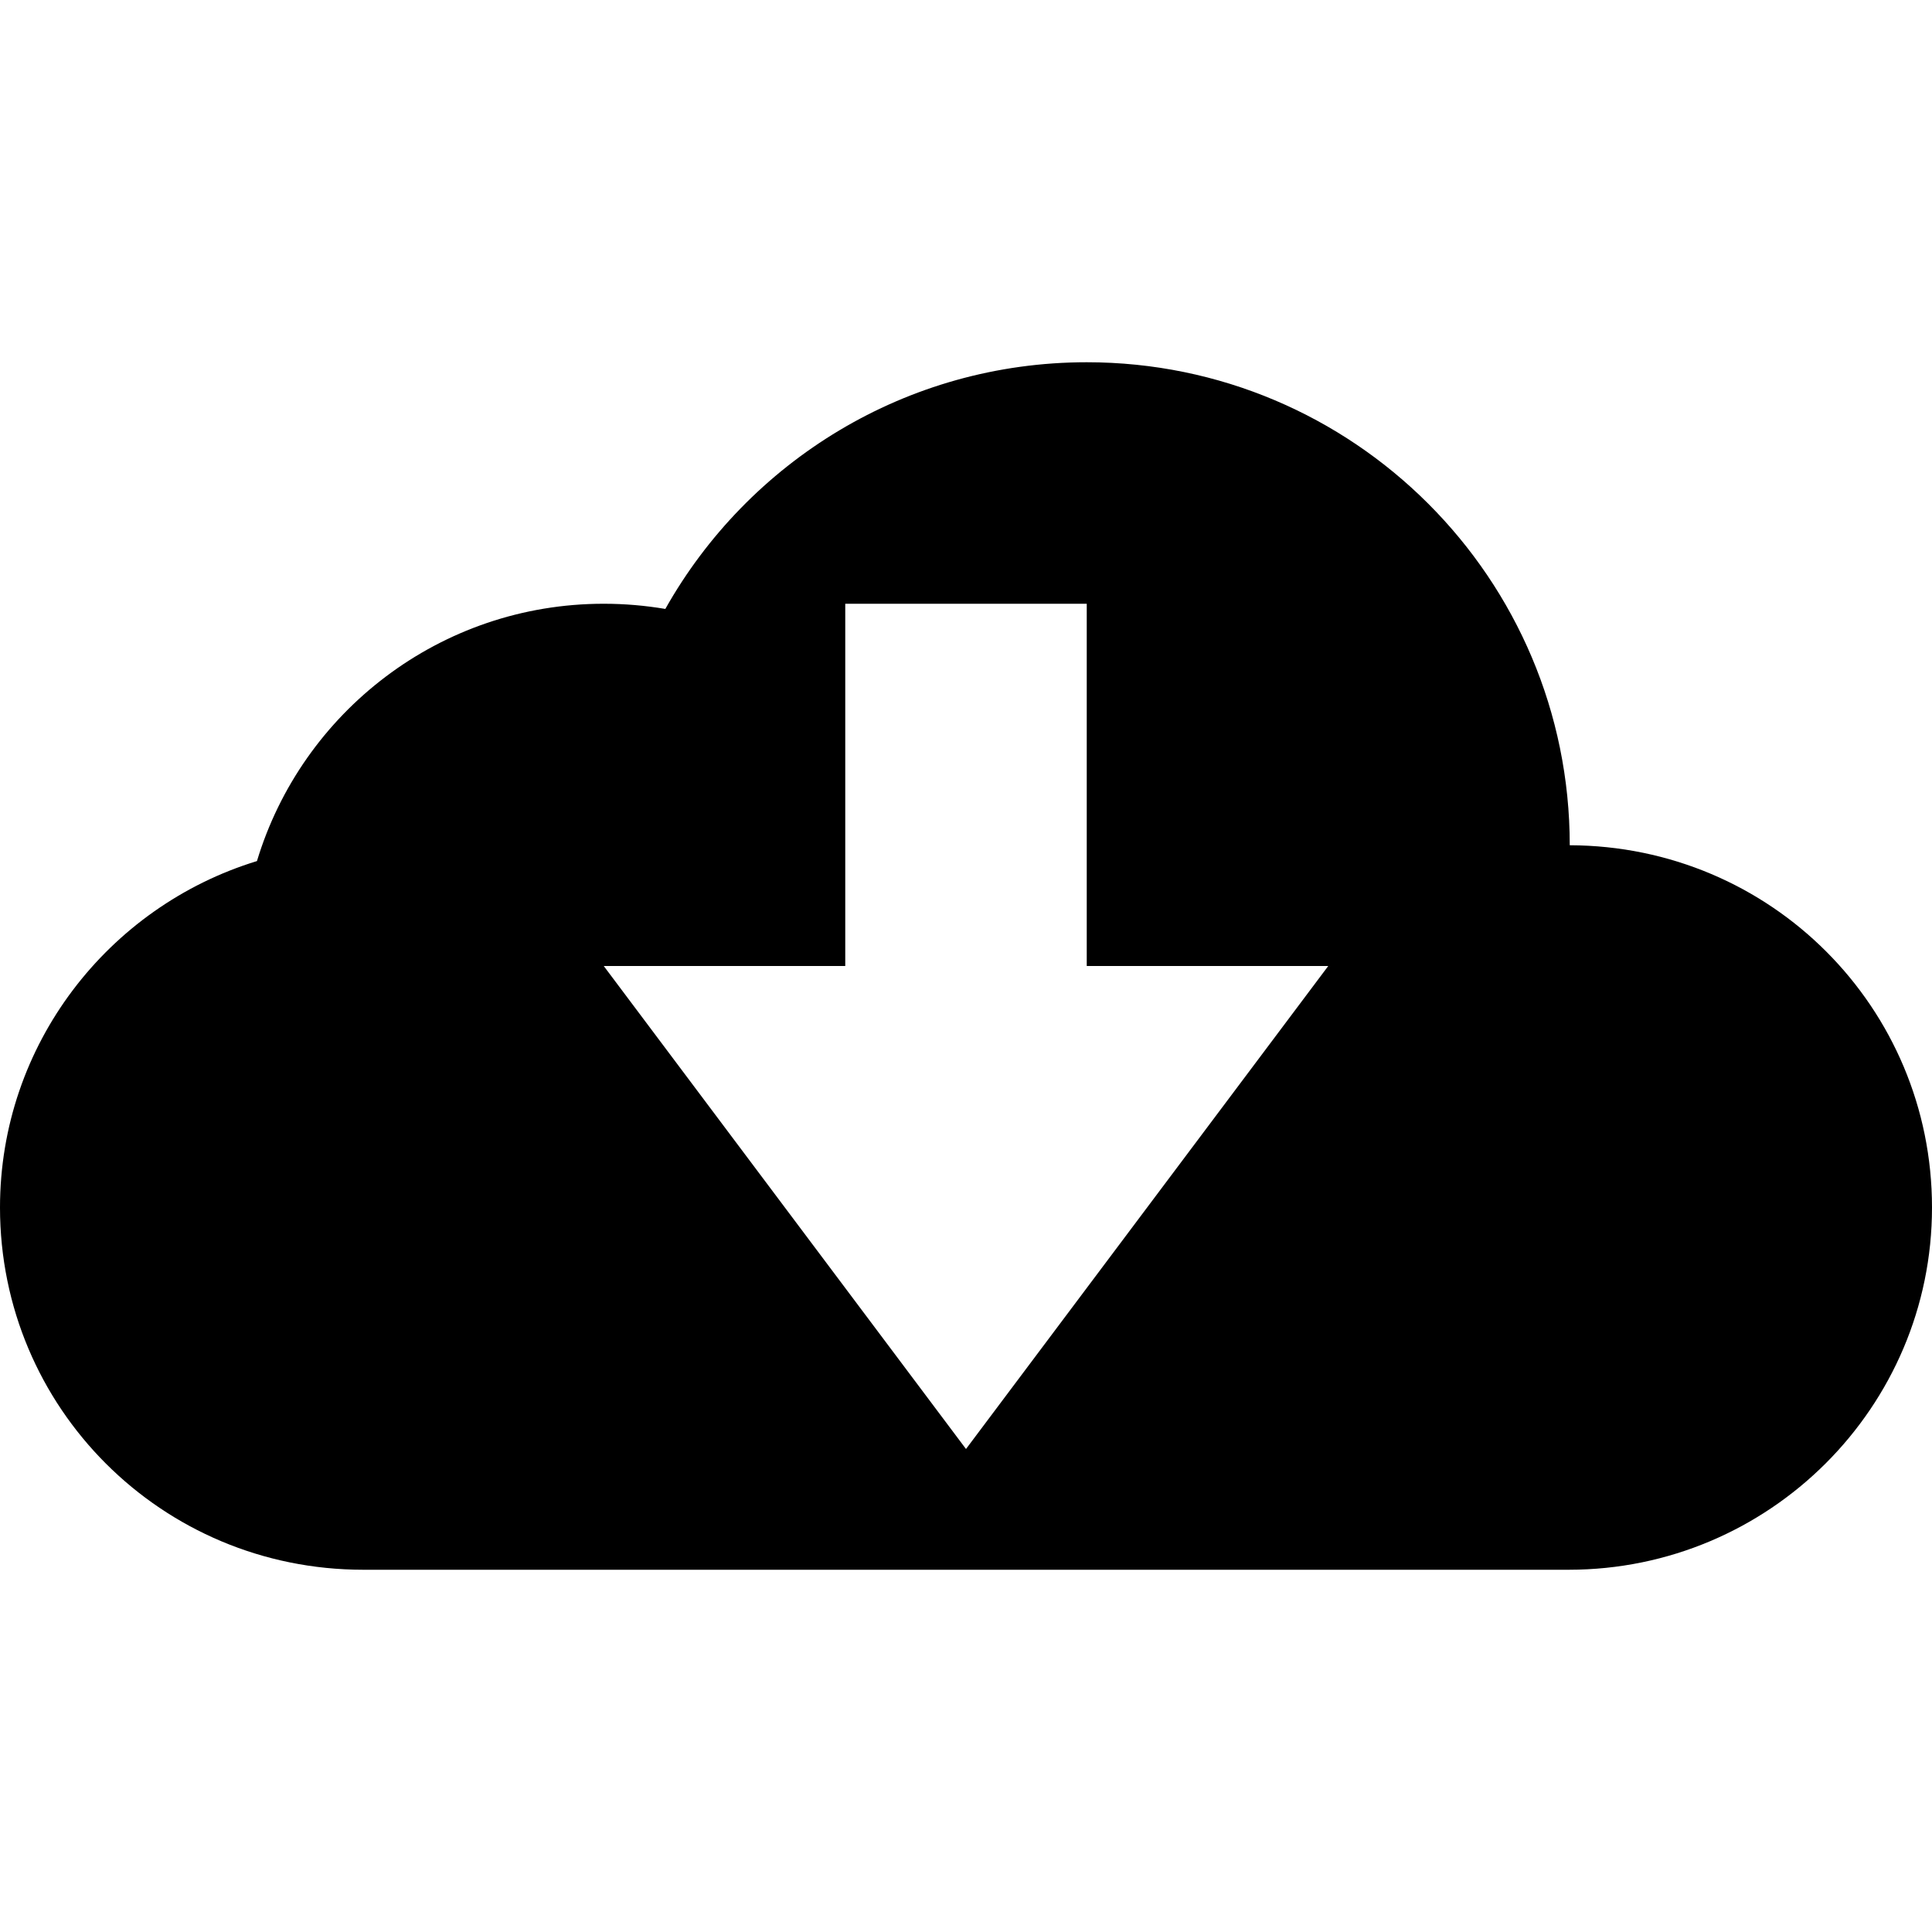
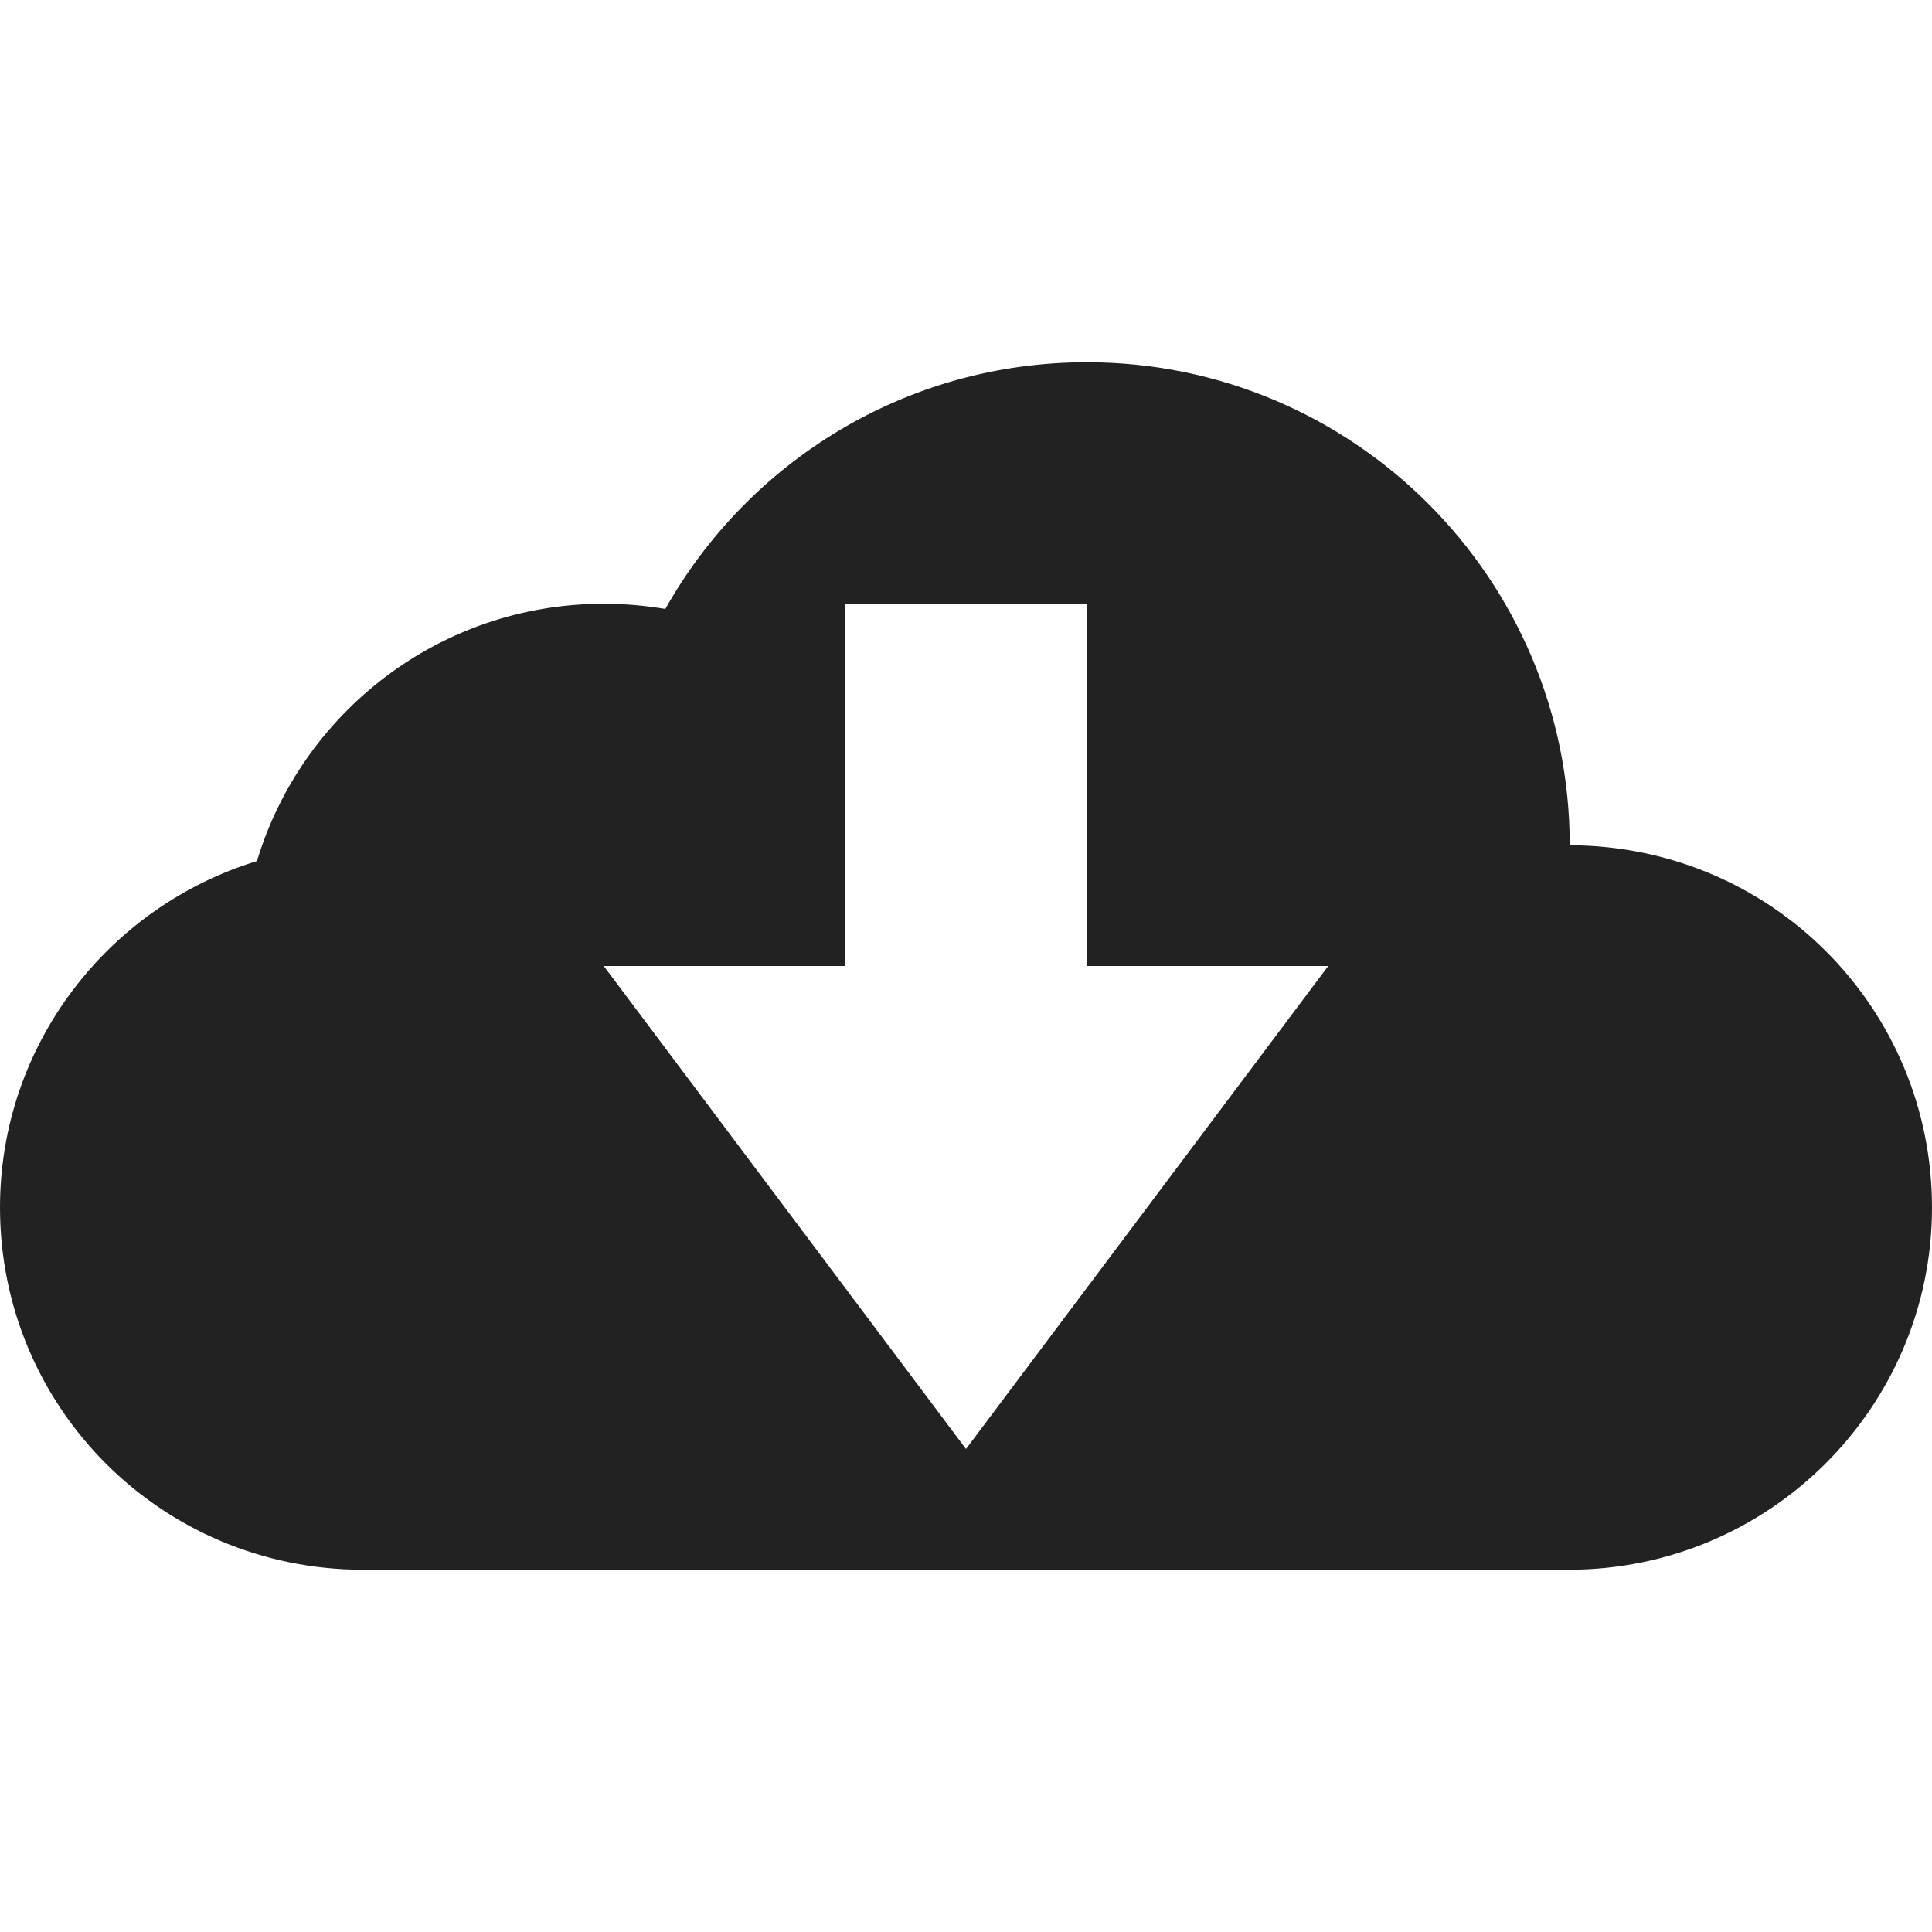
<svg xmlns="http://www.w3.org/2000/svg" height="16px" version="1.1" viewBox="0 0 16 16" width="16px">
  <defs />
  <g fill="none" fill-rule="evenodd" id="Icons with numbers" stroke="none" stroke-width="1">
-     <g fill="#000000" id="Group" transform="translate(-672, -288)">
+     <g fill="#222222" id="Group" transform="translate(-672, -288)">
      <path d="M679,293 L679,296 L677,296 L680,300 L683,296 L681,296 L681,293 Z M672,298 C672,296.652 672.896,295.508 674.128,295.131 C674.5,293.898 675.645,293 677,293 C677.174,293 677.345,293.015 677.51,293.043 C678.196,291.824 679.502,291 681,291 C683.209,291 685,292.791 685,295 C686.668,295.005 688,296.346 688,298 C688,299.653 686.653,301 684.991,301 L675.009,301 C673.337,301 672,299.657 672,298 Z M672,298" id="Rectangle 169 copy 2" />
    </g>
  </g>
</svg>
